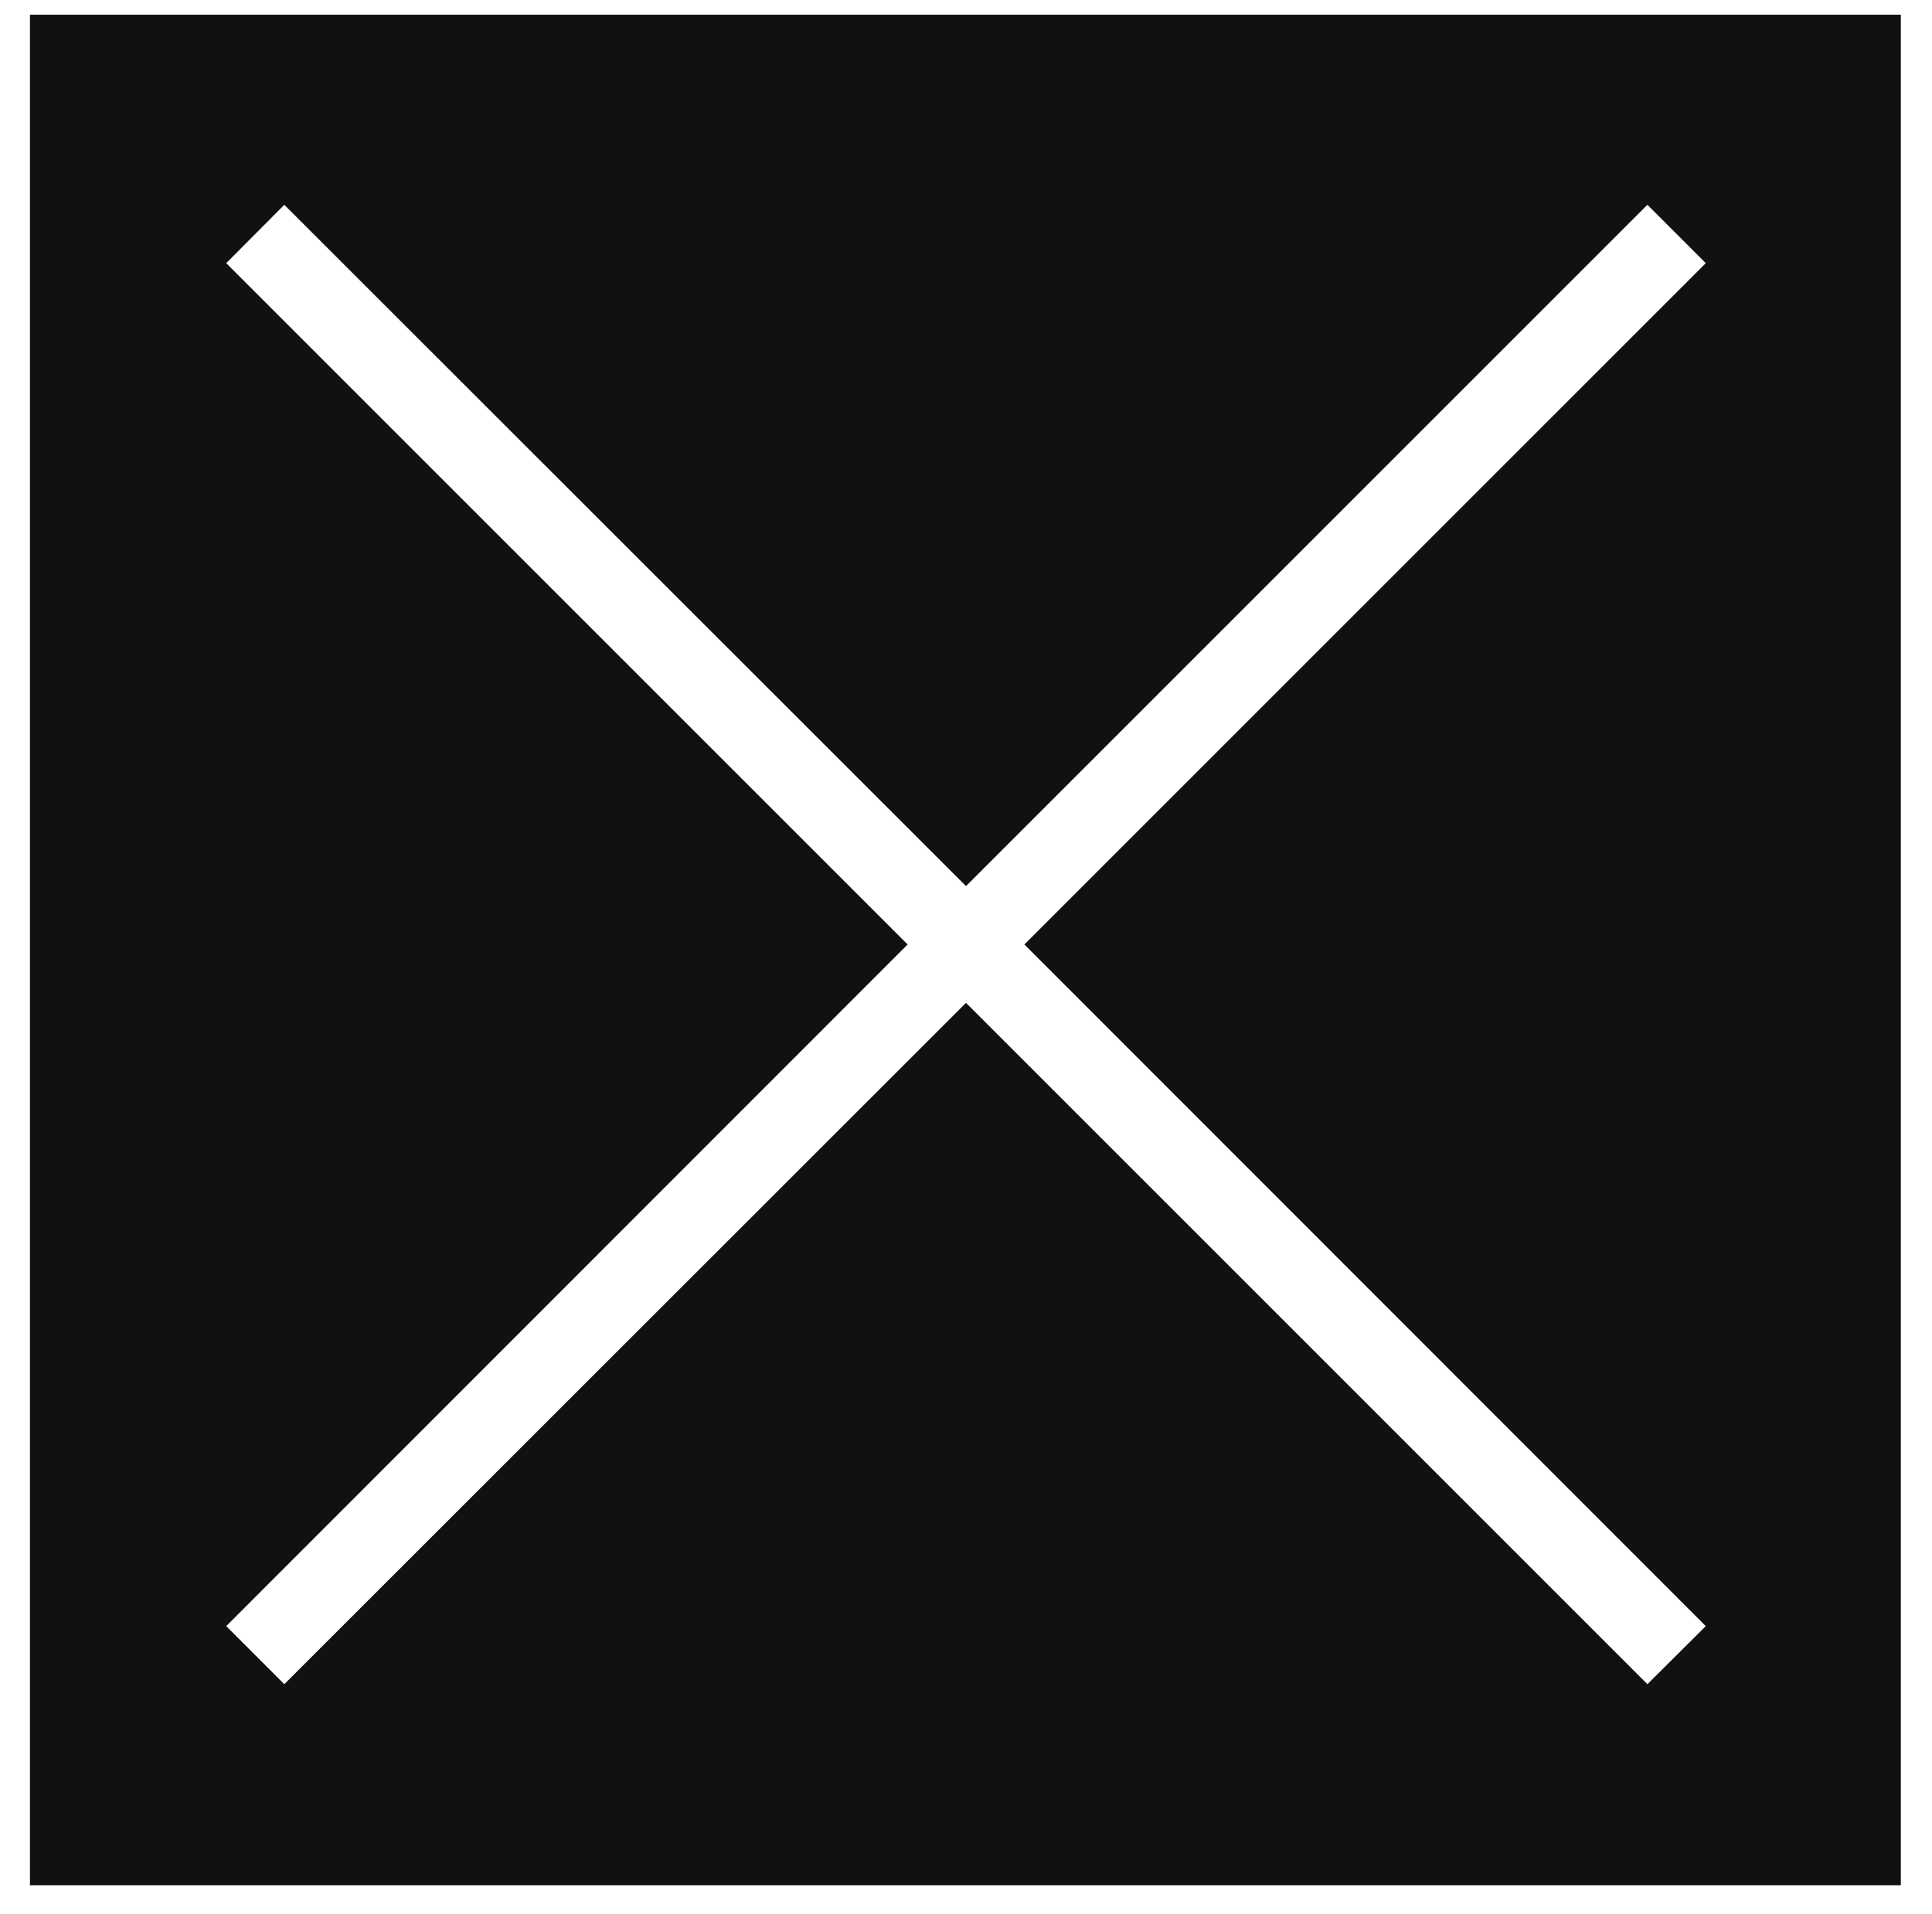
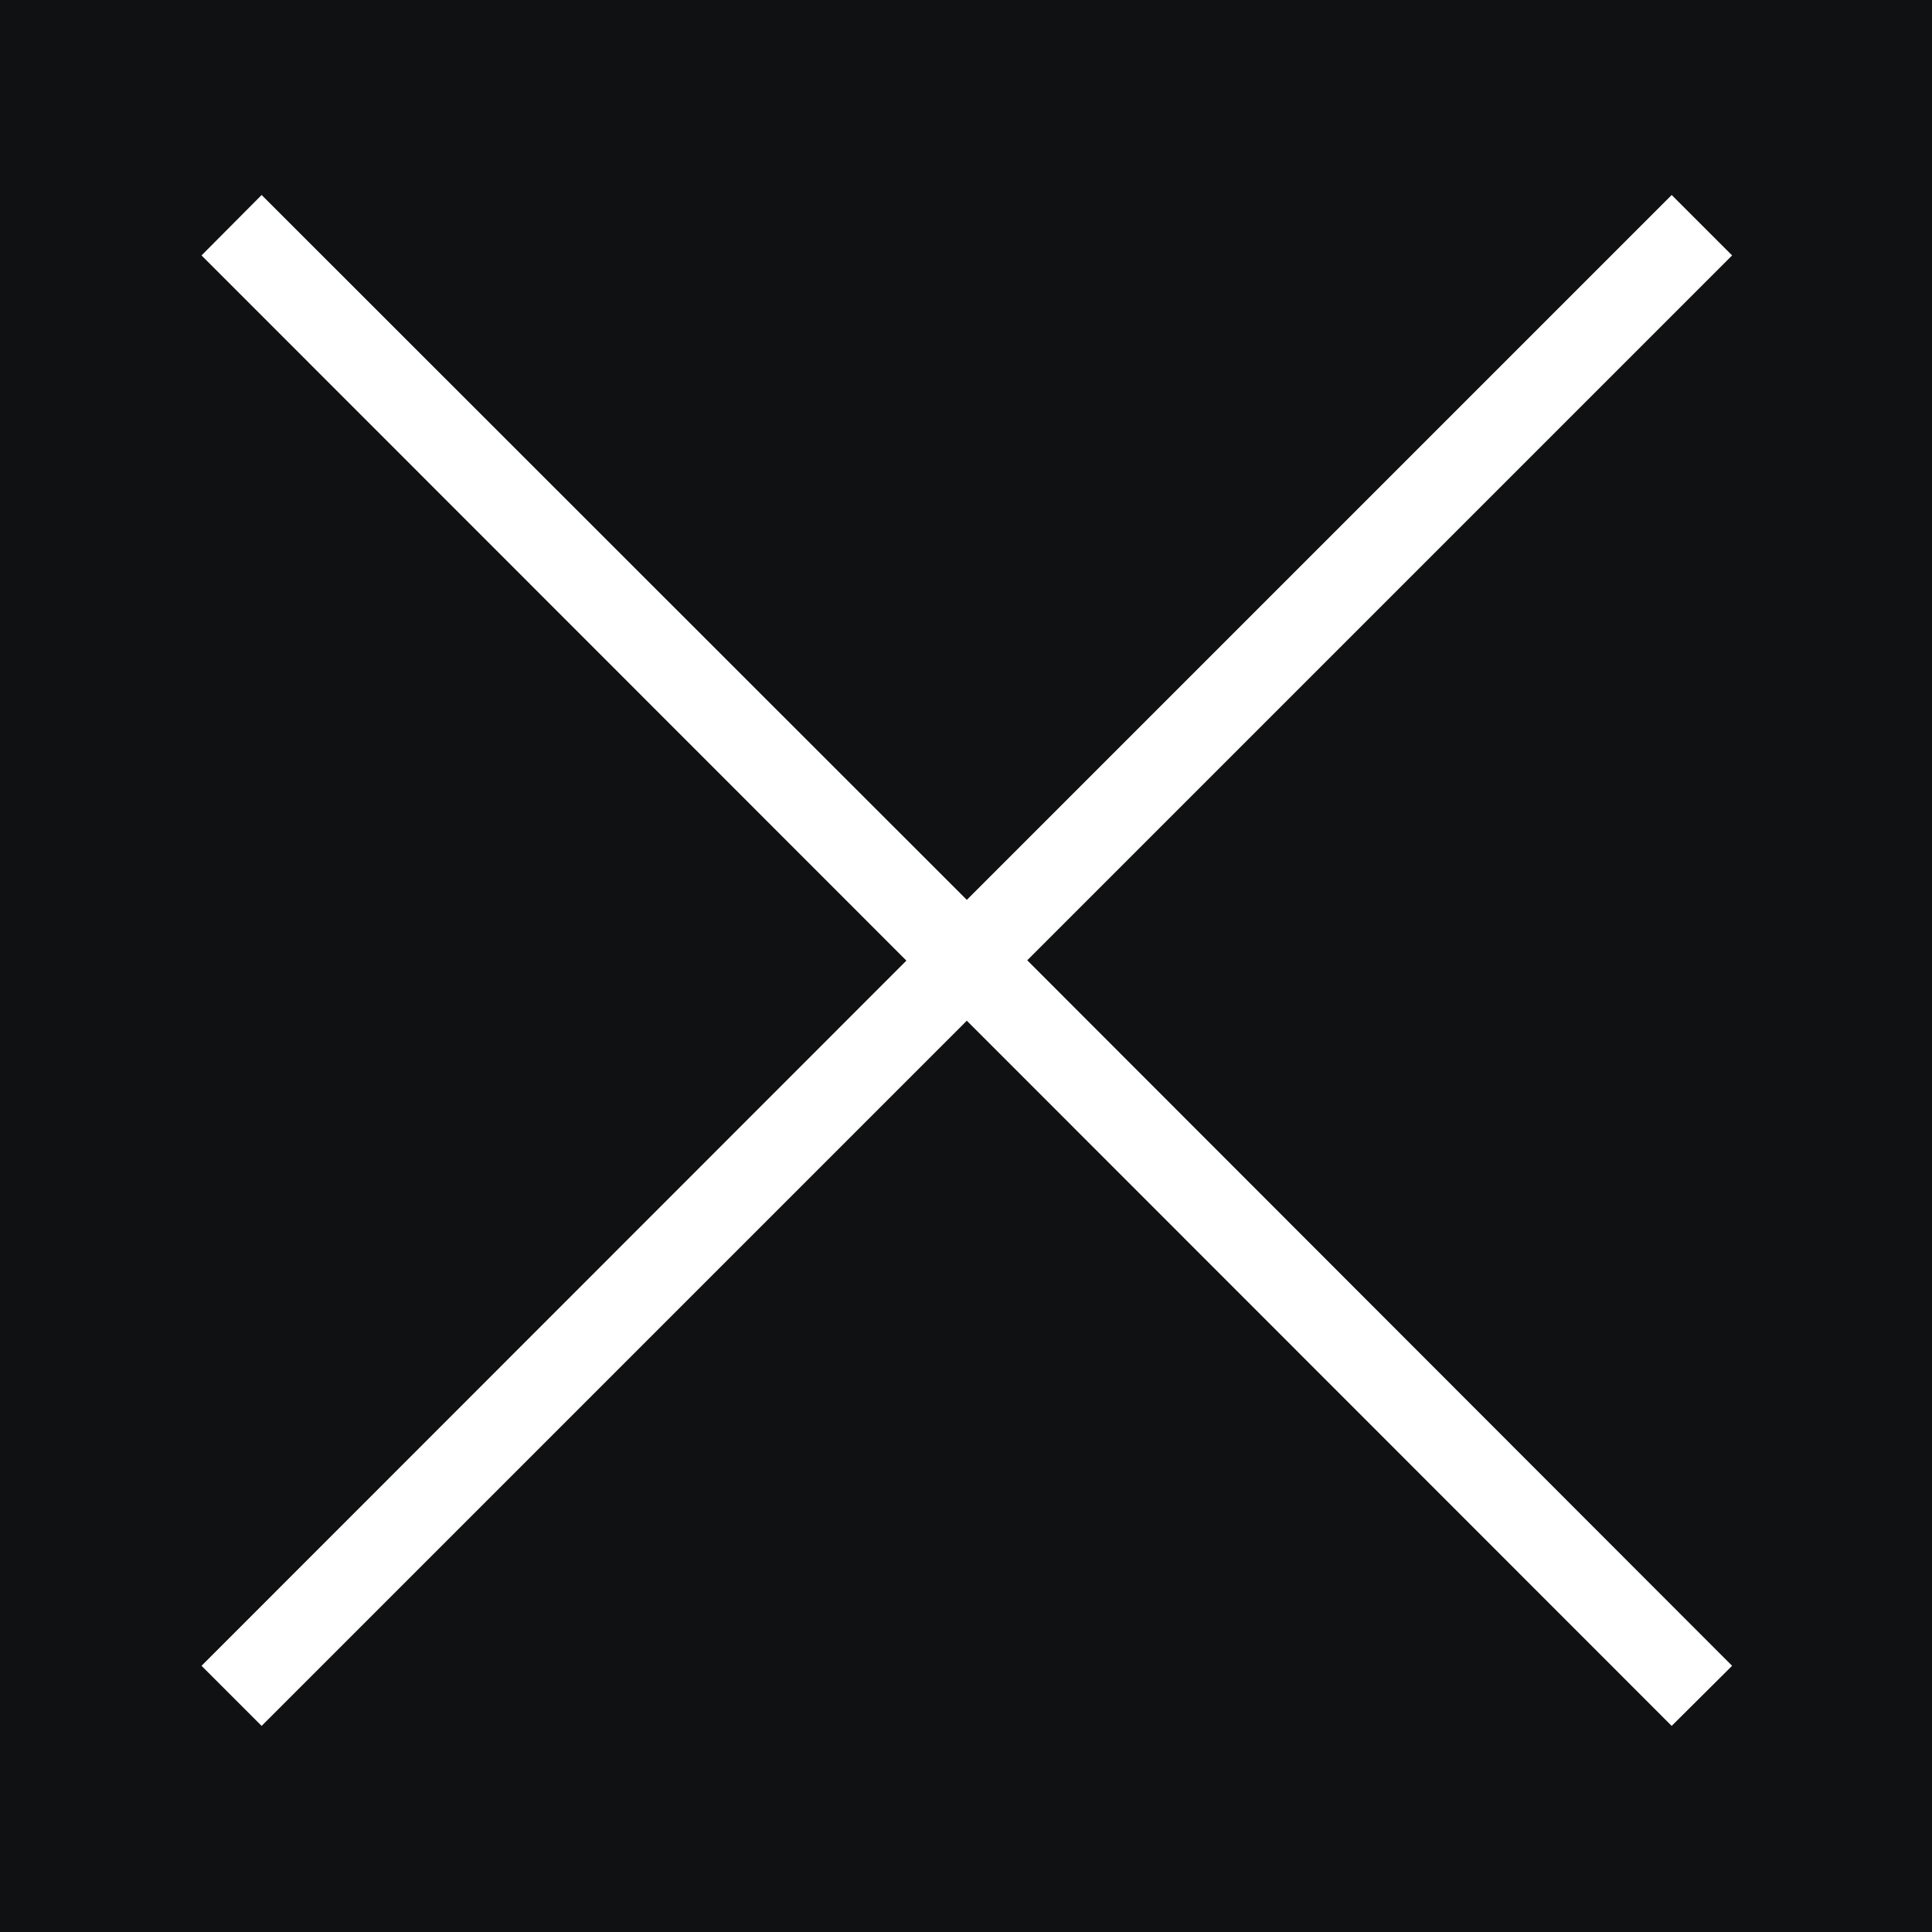
- <svg xmlns="http://www.w3.org/2000/svg" version="1.1" id="Layer_1" x="0px" y="0px" viewBox="120 16 632 626" enable-background="new 120 16 632 626" xml:space="preserve">
-   <path fill="#101112" d="M129.8,20.8v612h612v-612H129.8z M678,548L658.9,567L436,344.1L213,567L194,548L416.9,325L194,102.1L213,83  L436,305.9L658.9,83l19.1,19.1L455.1,325L678,548z" />
+ <svg xmlns="http://www.w3.org/2000/svg" version="1.1" id="Layer_1" x="0px" y="0px" viewBox="130 114.1 591.5 591.4" enable-background="new 130 114.1 591.5 591.4" xml:space="preserve">
+   <path fill="#101112" d="M129.5,113.6v592.6h592.6V113.6L129.5,113.6L129.5,113.6z M660.3,624.1l-18.5,18.4L426,426.6L210.1,642.5  l-18.4-18.4l215.8-215.9L191.7,192.3l18.4-18.5L426,389.6l215.8-215.8l18.5,18.5L444.5,408.1L660.3,624.1z" />
</svg>
